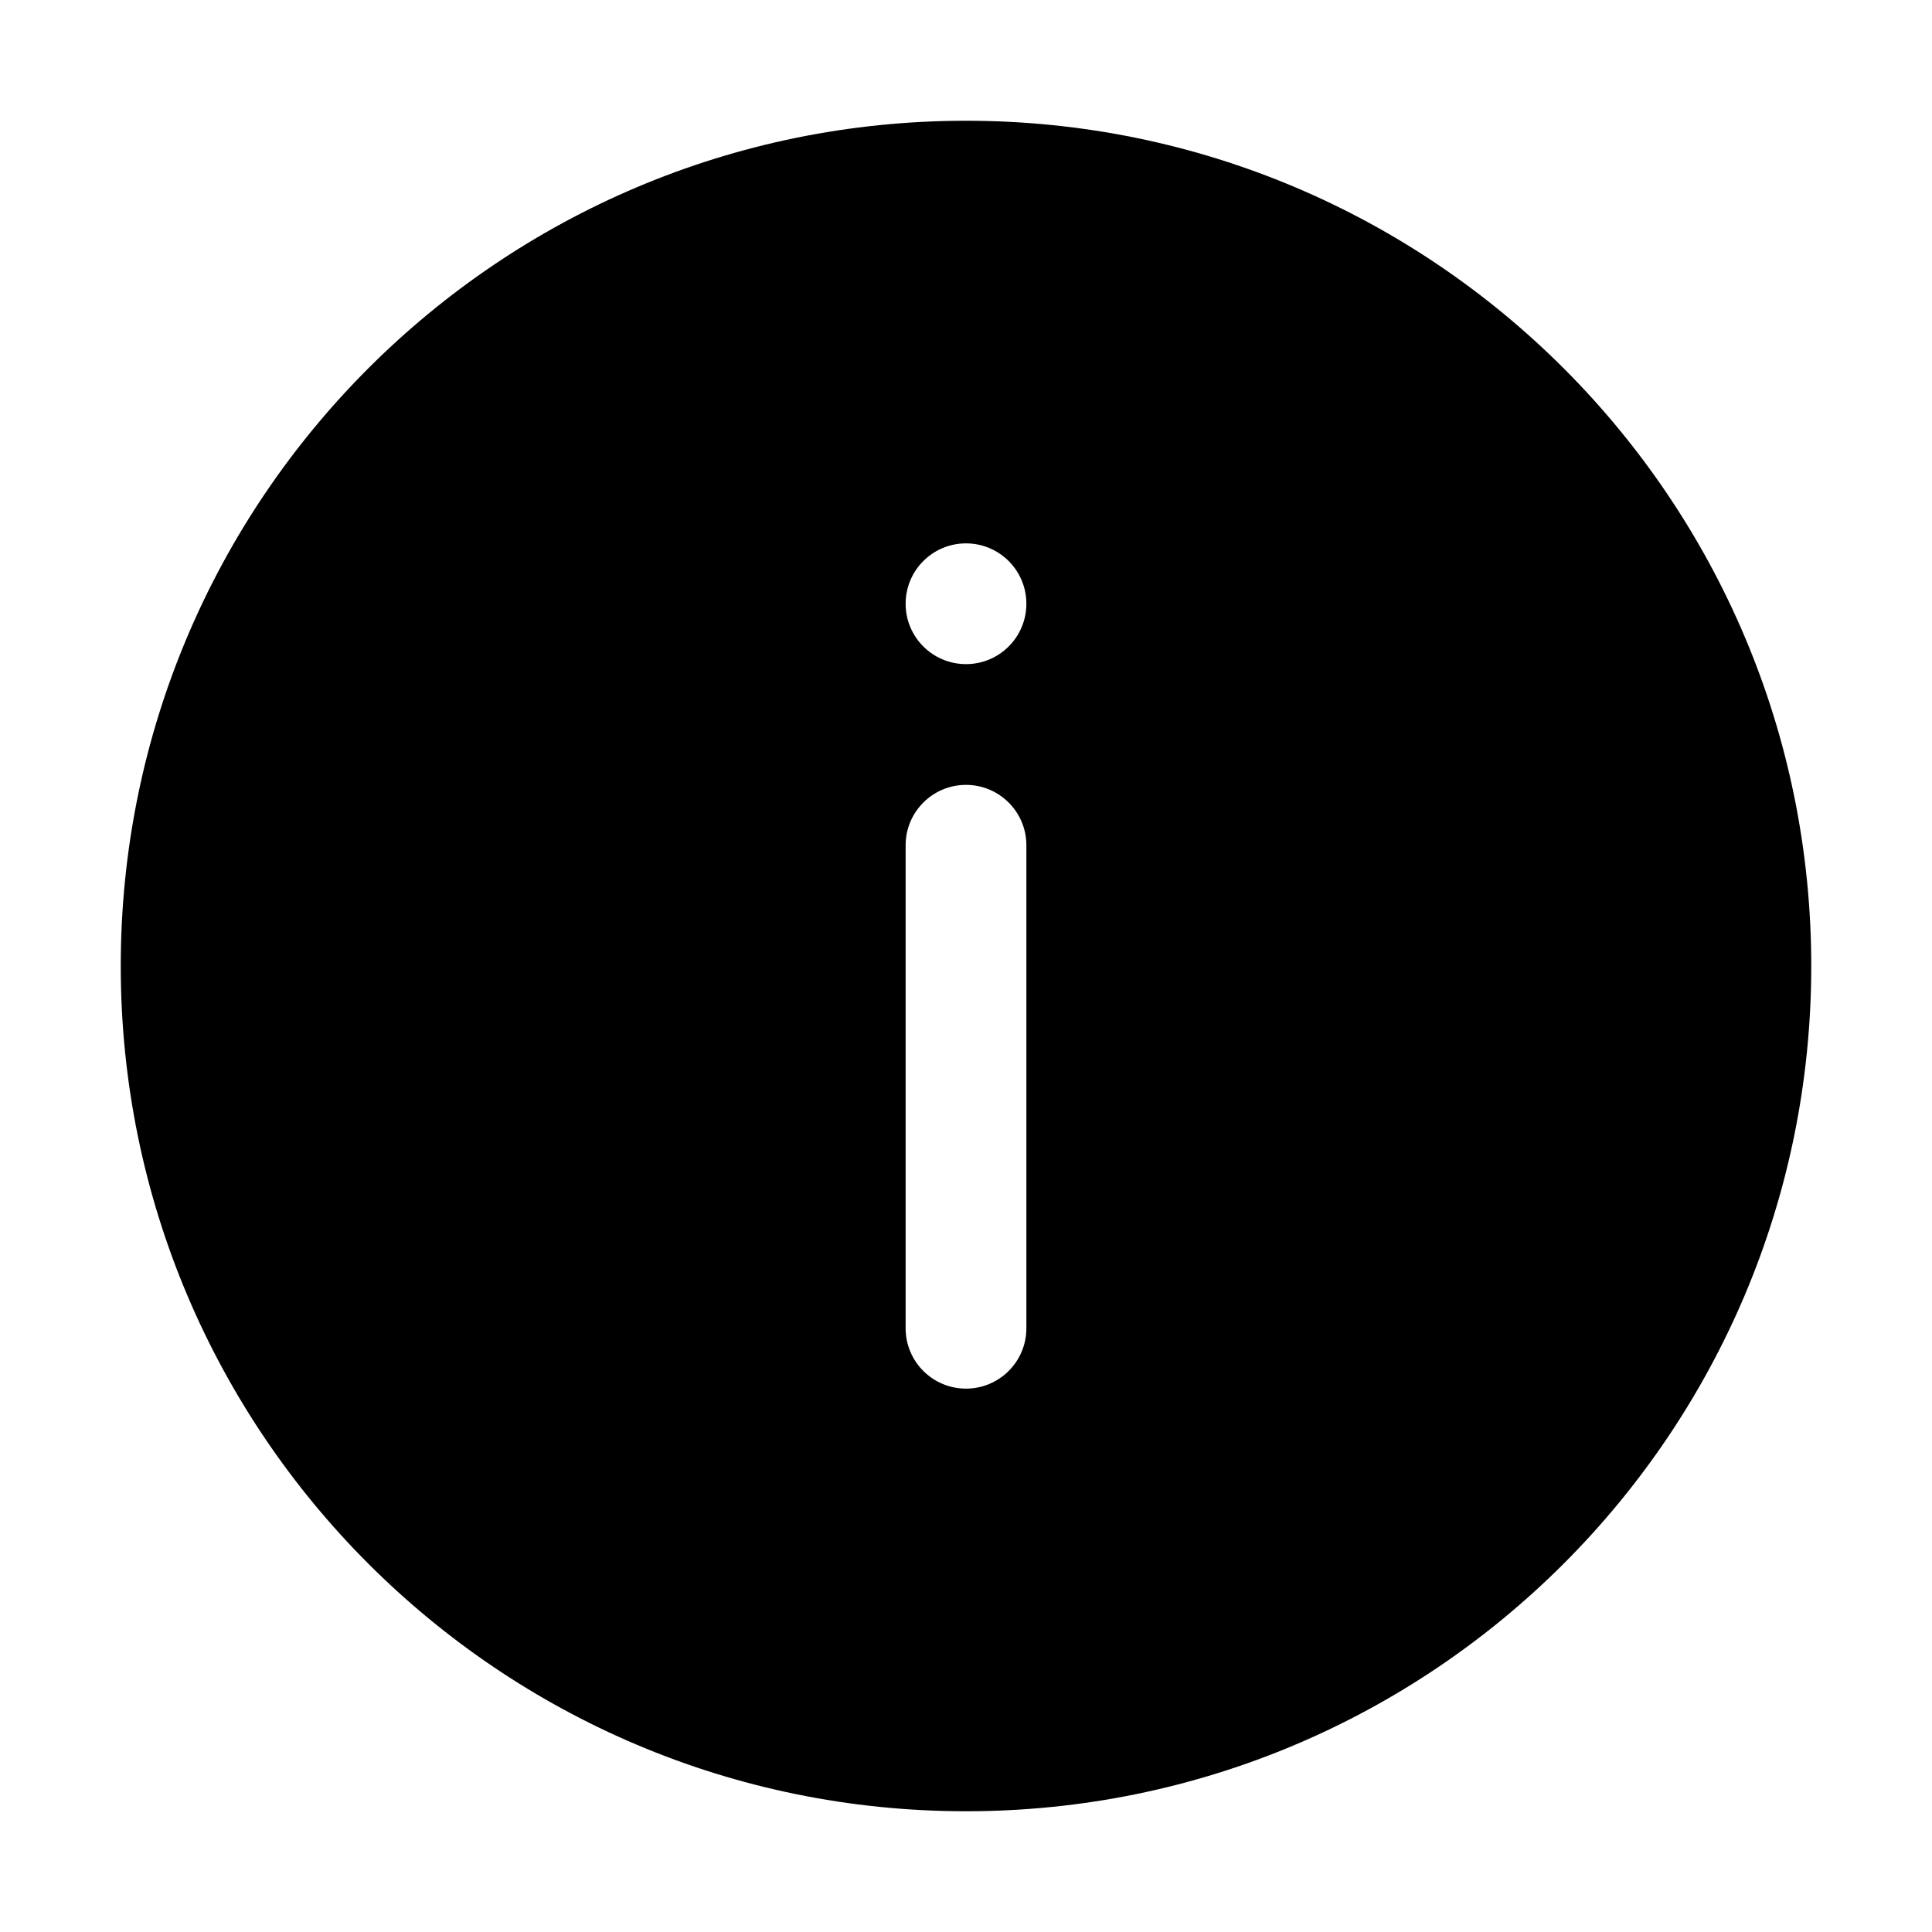
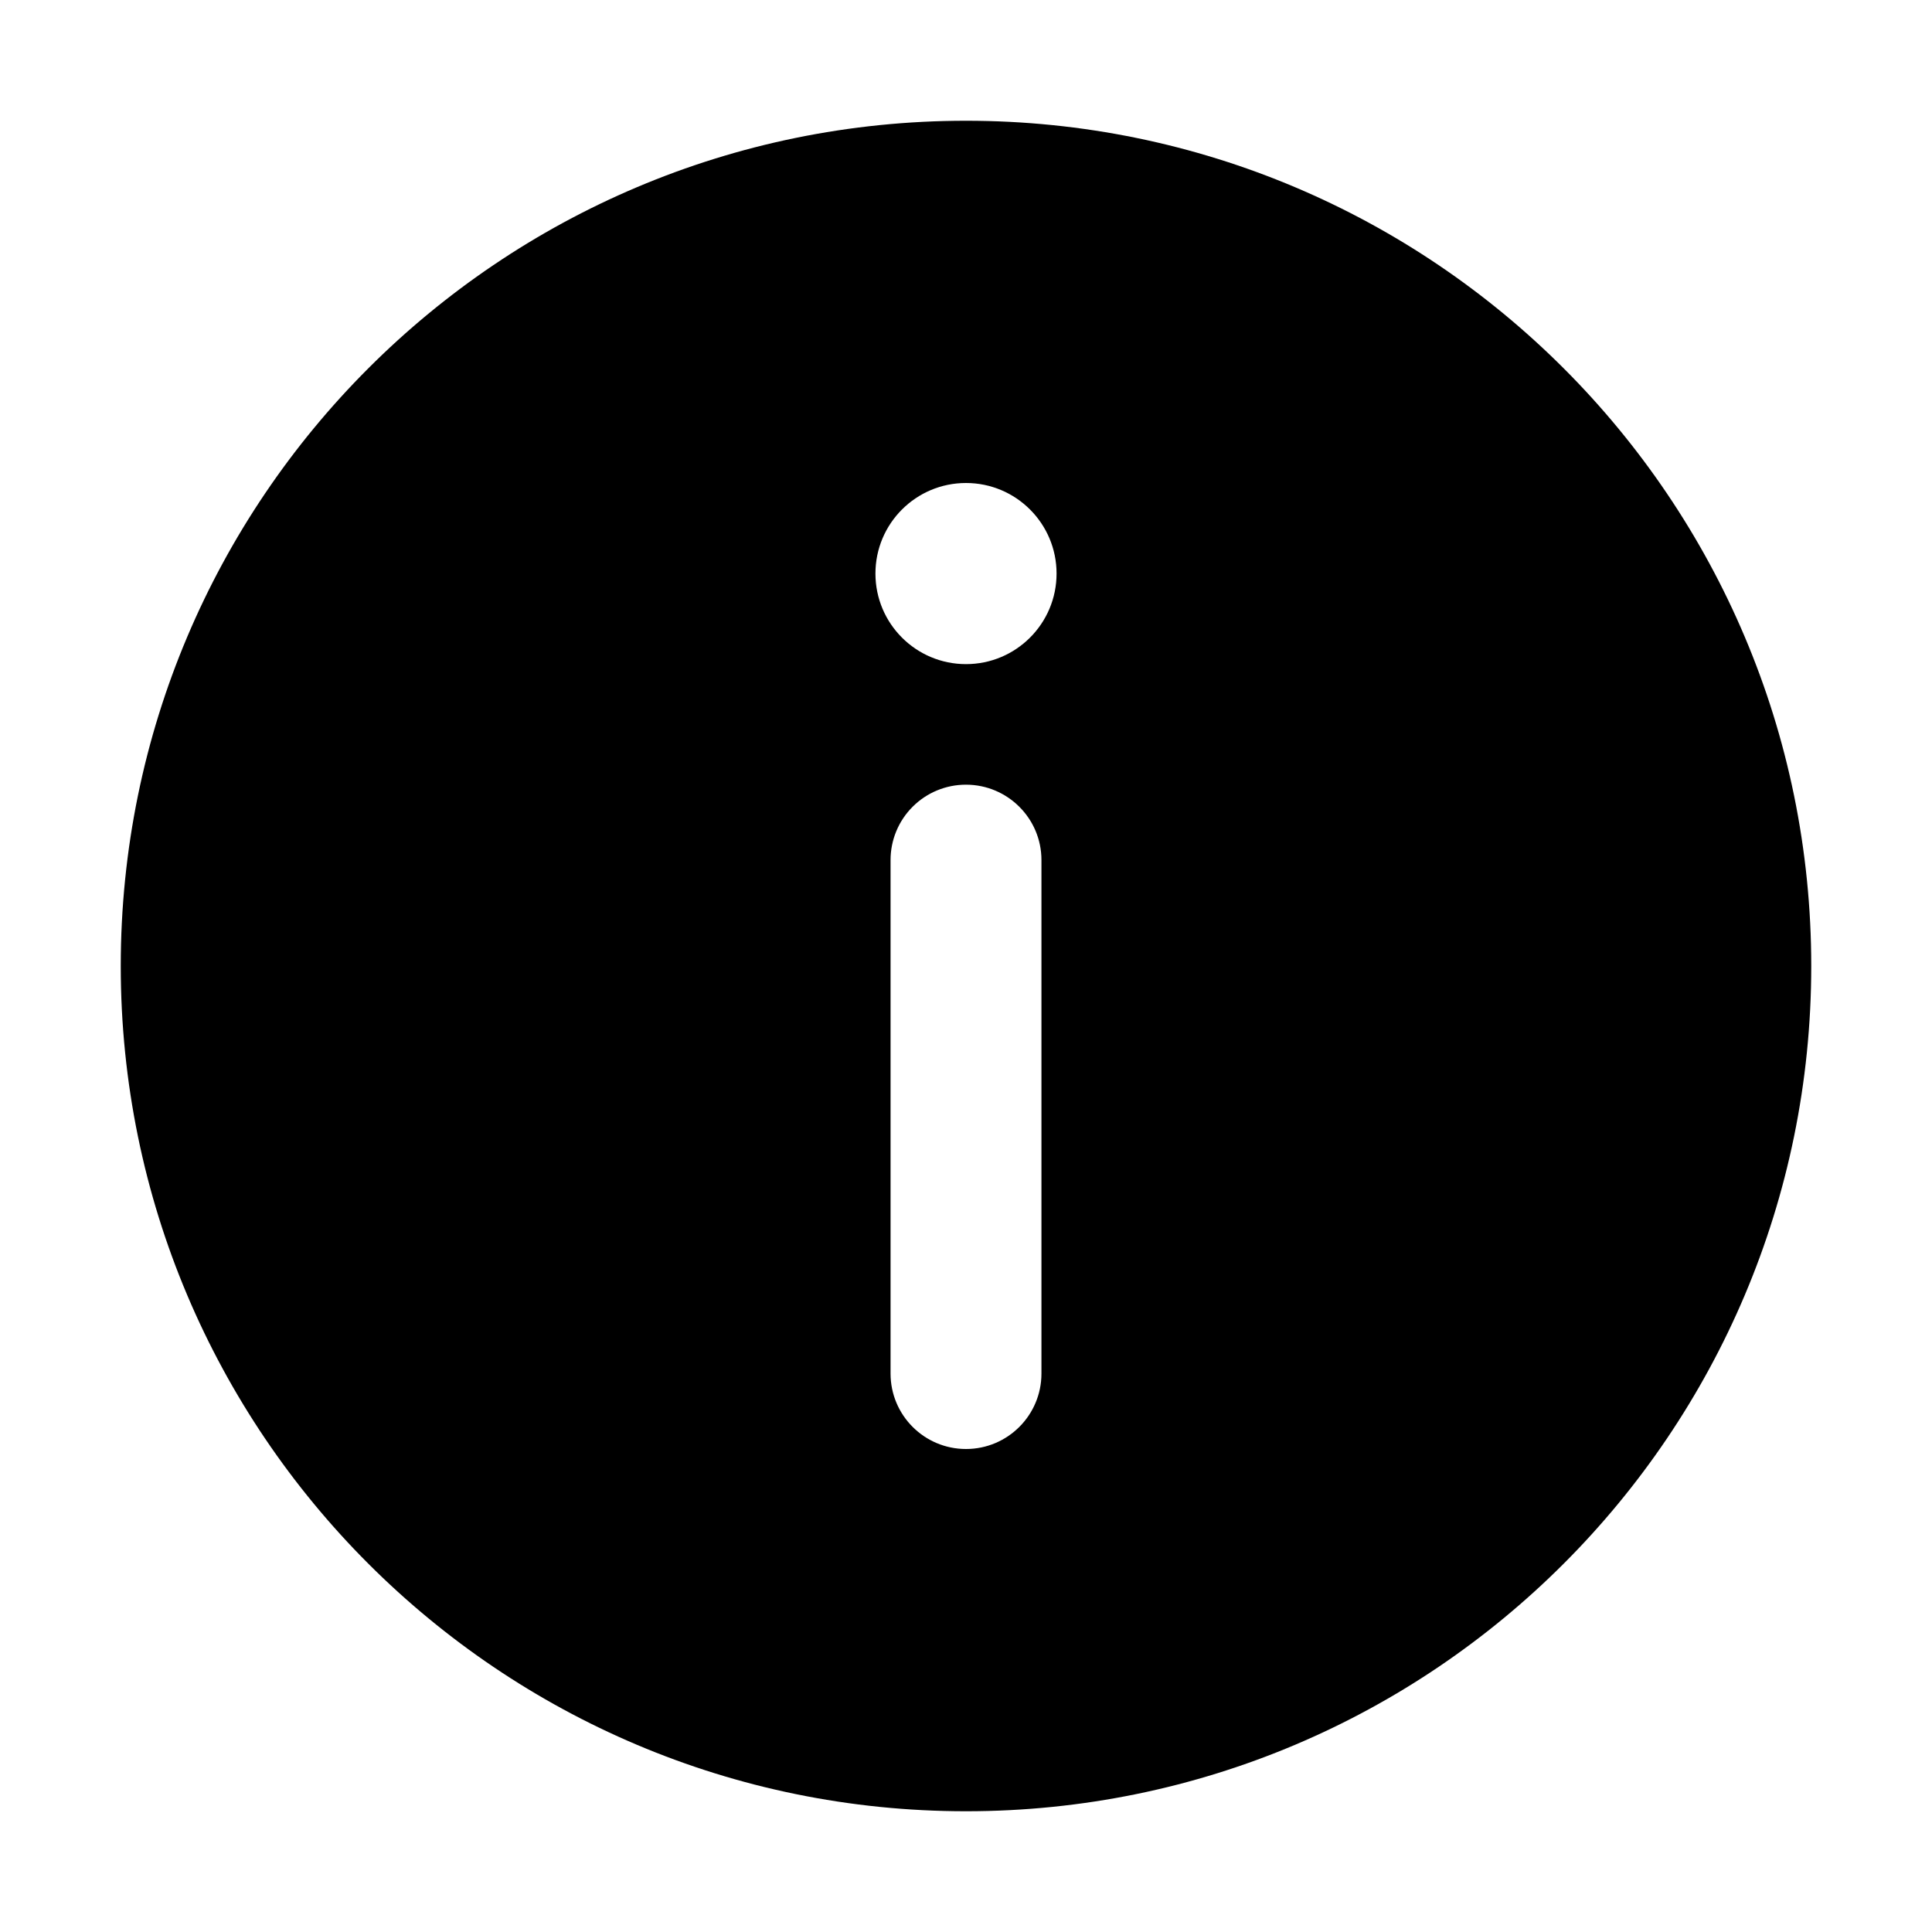
<svg xmlns="http://www.w3.org/2000/svg" width="20" height="20" fill="currentColor" viewBox="0 0 20 20">
-   <path fill-rule="evenodd" d="M18.75 10a8.75 8.75 0 1 1-17.5 0 8.75 8.75 0 0 1 17.5 0Zm-8.125-3.75a.625.625 0 1 1-1.25 0 .625.625 0 0 1 1.25 0ZM10 8.125c.345 0 .625.28.625.625v5a.625.625 0 1 1-1.25 0v-5c0-.345.28-.625.625-.625Z" clip-rule="evenodd" />
+   <path fill-rule="evenodd" d="M18.75 10a8.75 8.75 0 1 1-17.5 0 8.75 8.75 0 0 1 17.5 0ZM10 8.123c.431 0 .781.35.781.78v5.316a.781.781 0 1 1-1.562 0V8.904A.78.78 0 0 1 10 8.123Zm0-1.248A.937.937 0 1 0 10 5a.937.937 0 0 0 0 1.875Z" clip-rule="evenodd" />
</svg>
